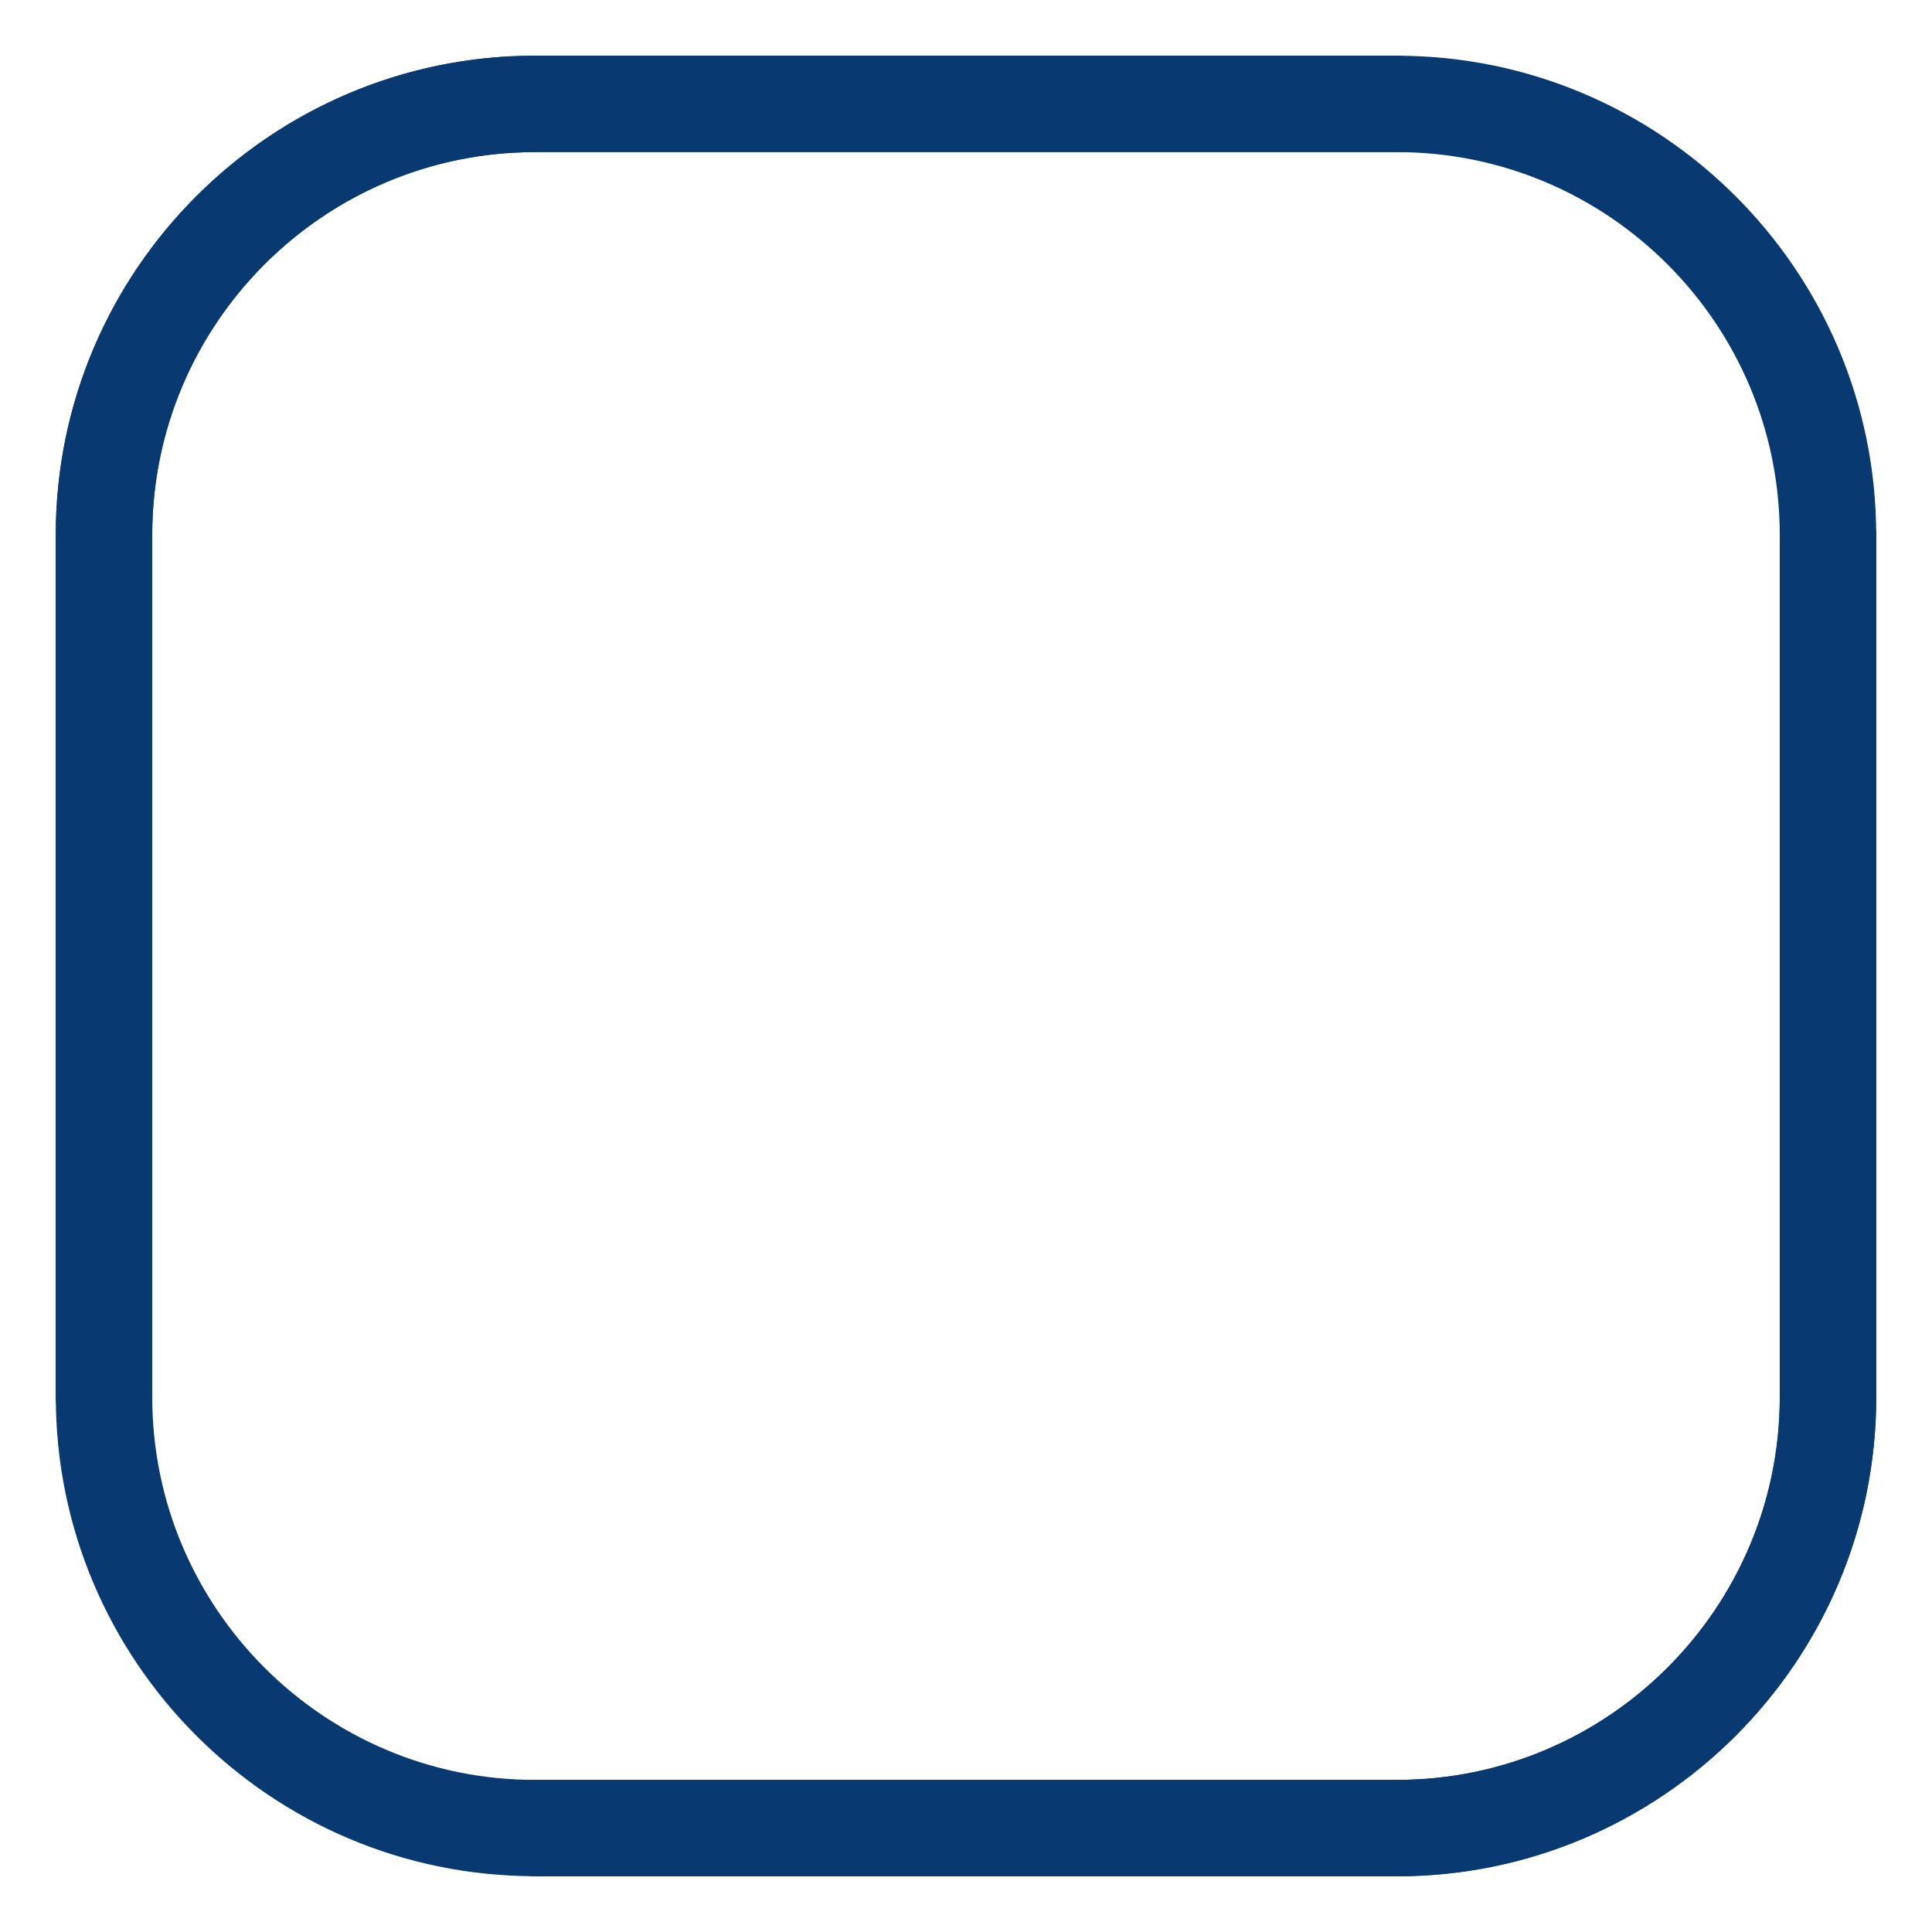
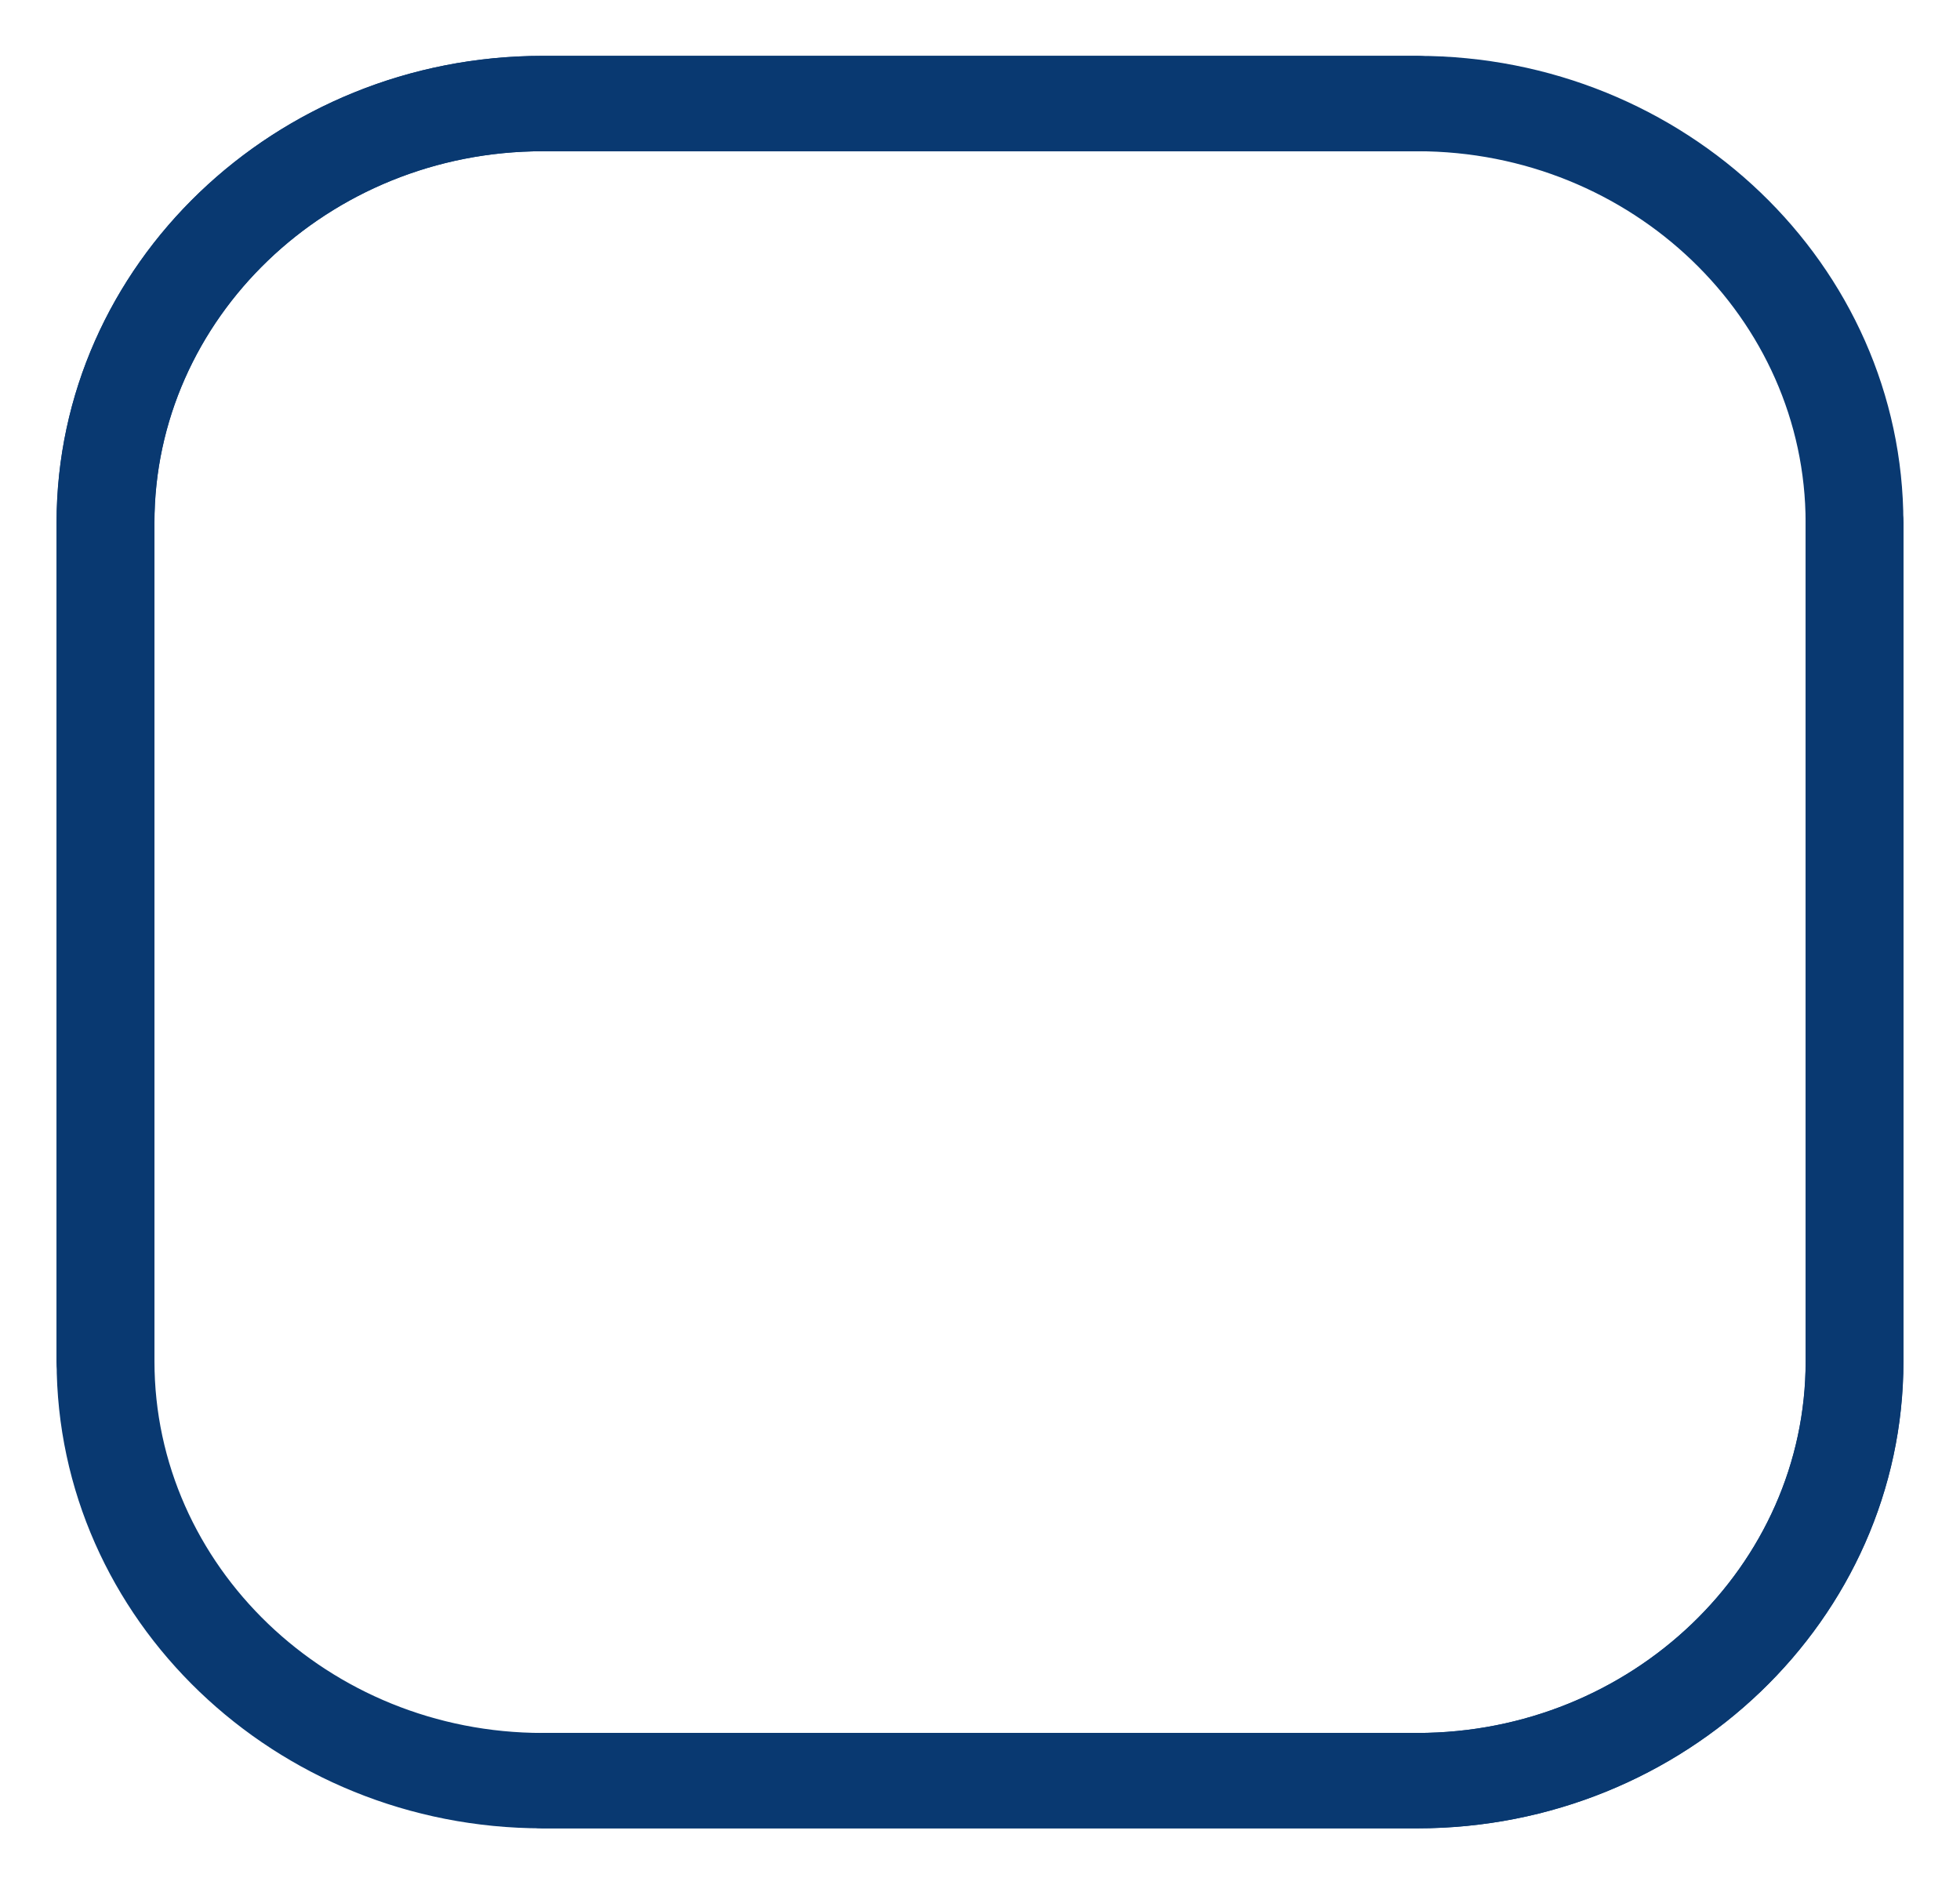
- <svg width="26" height="26" fill="none">
-   <path fill="#093971" stroke="#093971" stroke-width=".25" d="M24.601 6.676c-.289 0-.524.235-.524.524v11.601c0 2.909-2.367 5.277-5.277 5.277H7.2c-2.909 0-5.276-2.367-5.276-5.277V7.199c0-2.909 2.367-5.277 5.276-5.277H18.801c.289 0 .524-.235.524-.524 0-.289-.234-.524-.524-.524H7.2C3.713.875.876 3.712.876 7.199v11.601c0 3.487 2.837 6.324 6.324 6.324H18.801c3.487 0 6.324-2.837 6.324-6.324V7.199c0-.289-.234-.524-.524-.524z" />
-   <path fill="#093971" stroke="#093971" stroke-width=".25" d="M1.399 19.325c.289 0 .524-.235.524-.524V7.199c0-2.909 2.367-5.277 5.276-5.277H18.8c2.909 0 5.276 2.367 5.276 5.277V18.801c0 2.909-2.367 5.277-5.276 5.277H7.199c-.289 0-.524.234-.524.524 0 .289.234.524.524.524H18.8c3.487 0 6.324-2.837 6.324-6.324V7.199c0-3.487-2.837-6.324-6.324-6.324L7.199.875C3.712.875.875 3.712.875 7.199l0 11.601c0 .289.234.524.524.524z" />
+ <svg xmlns="http://www.w3.org/2000/svg" width="26" height="25" viewBox="0 0 26 25" fill="none">
+   <path d="M24.601 6.427C24.317 6.427 24.078 6.649 24.078 6.934V18.056C24.078 20.838 21.715 23.11 18.801 23.11H7.2C4.286 23.11 1.924 20.838 1.924 18.056V6.934C1.924 4.153 4.286 1.881 7.2 1.881H18.801C19.085 1.881 19.325 1.658 19.325 1.373C19.325 1.088 19.085 0.866 18.801 0.866H7.2C3.718 0.866 0.876 3.583 0.876 6.934V18.056C0.876 21.408 3.718 24.125 7.2 24.125H18.801C22.283 24.125 25.125 21.408 25.125 18.056V6.934C25.125 6.649 24.886 6.427 24.601 6.427Z" fill="#093971" stroke="#093971" stroke-width="0.25" />
+   <path d="M1.399 18.564C1.683 18.564 1.923 18.342 1.923 18.056L1.923 6.934C1.923 4.153 4.285 1.881 7.199 1.881L18.8 1.881C21.714 1.881 24.077 4.153 24.077 6.934L24.077 18.056C24.077 20.838 21.714 23.11 18.8 23.11L7.199 23.11C6.915 23.11 6.675 23.332 6.675 23.618C6.675 23.903 6.915 24.125 7.199 24.125L18.8 24.125C22.282 24.125 25.124 21.408 25.124 18.056L25.124 6.934C25.124 3.583 22.282 0.866 18.8 0.866L7.199 0.866C3.717 0.866 0.875 3.583 0.875 6.934L0.875 18.056C0.875 18.342 1.114 18.564 1.399 18.564Z" fill="#093971" stroke="#093971" stroke-width="0.25" />
</svg>
